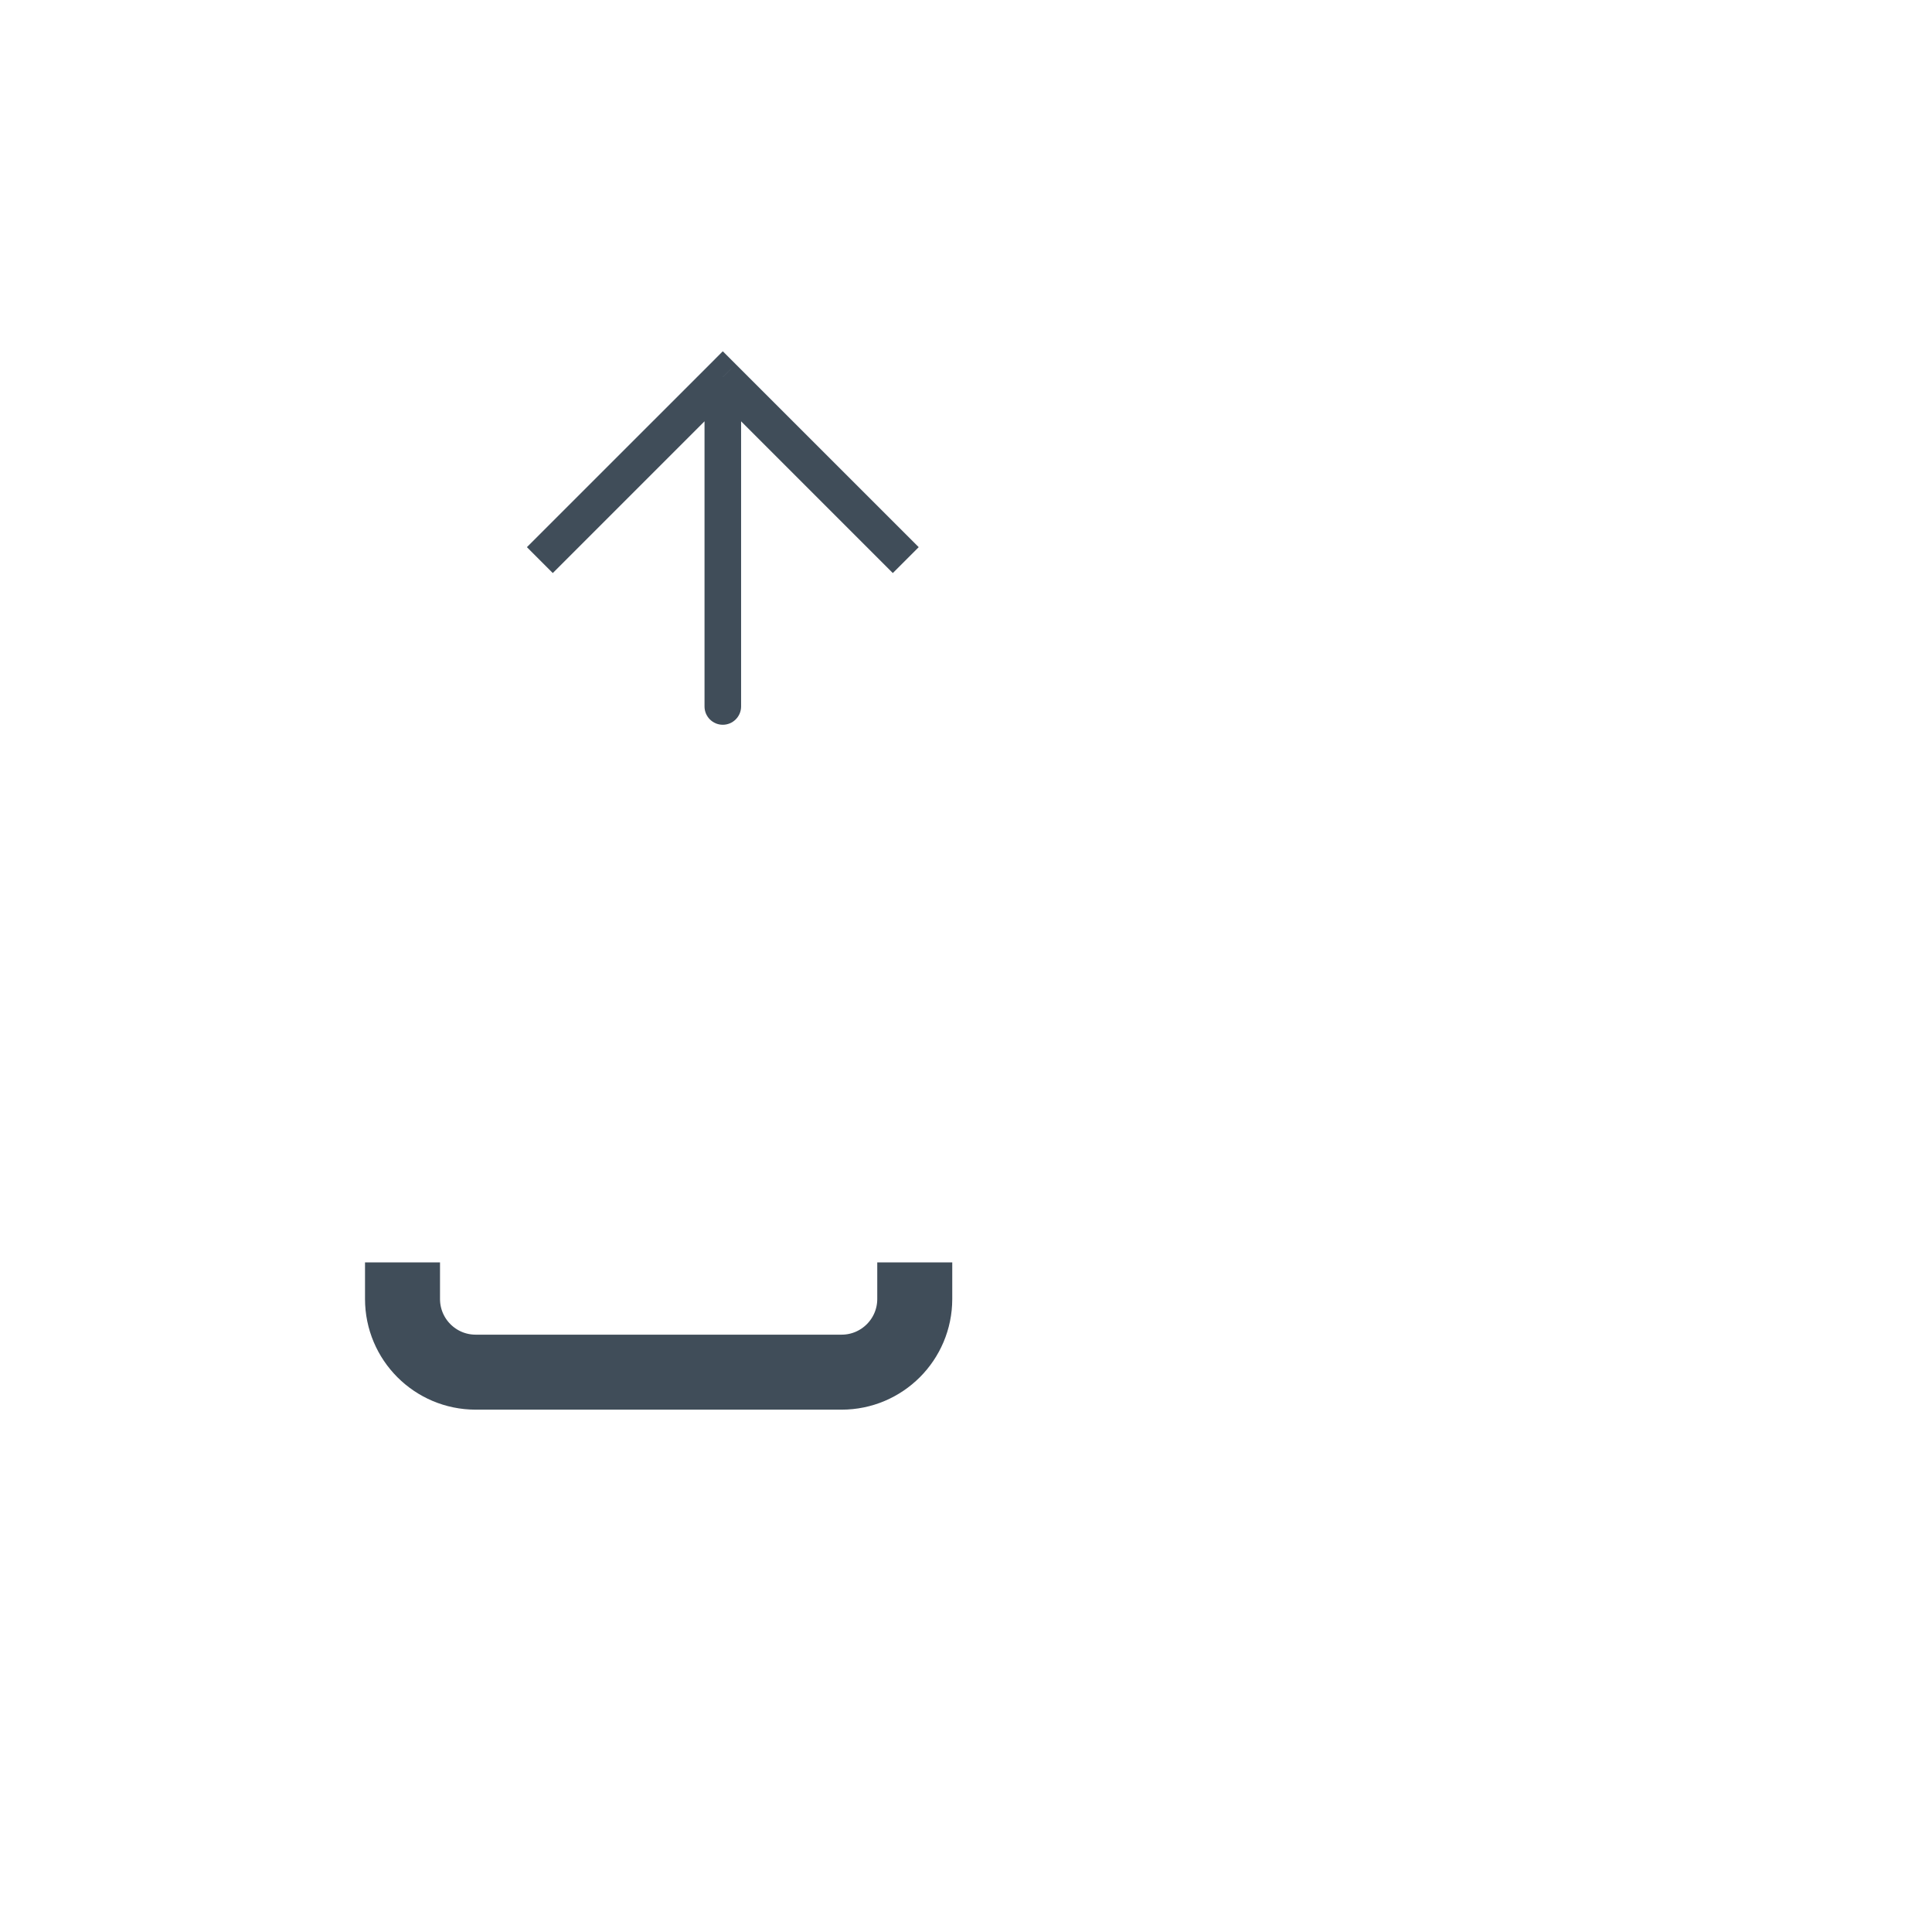
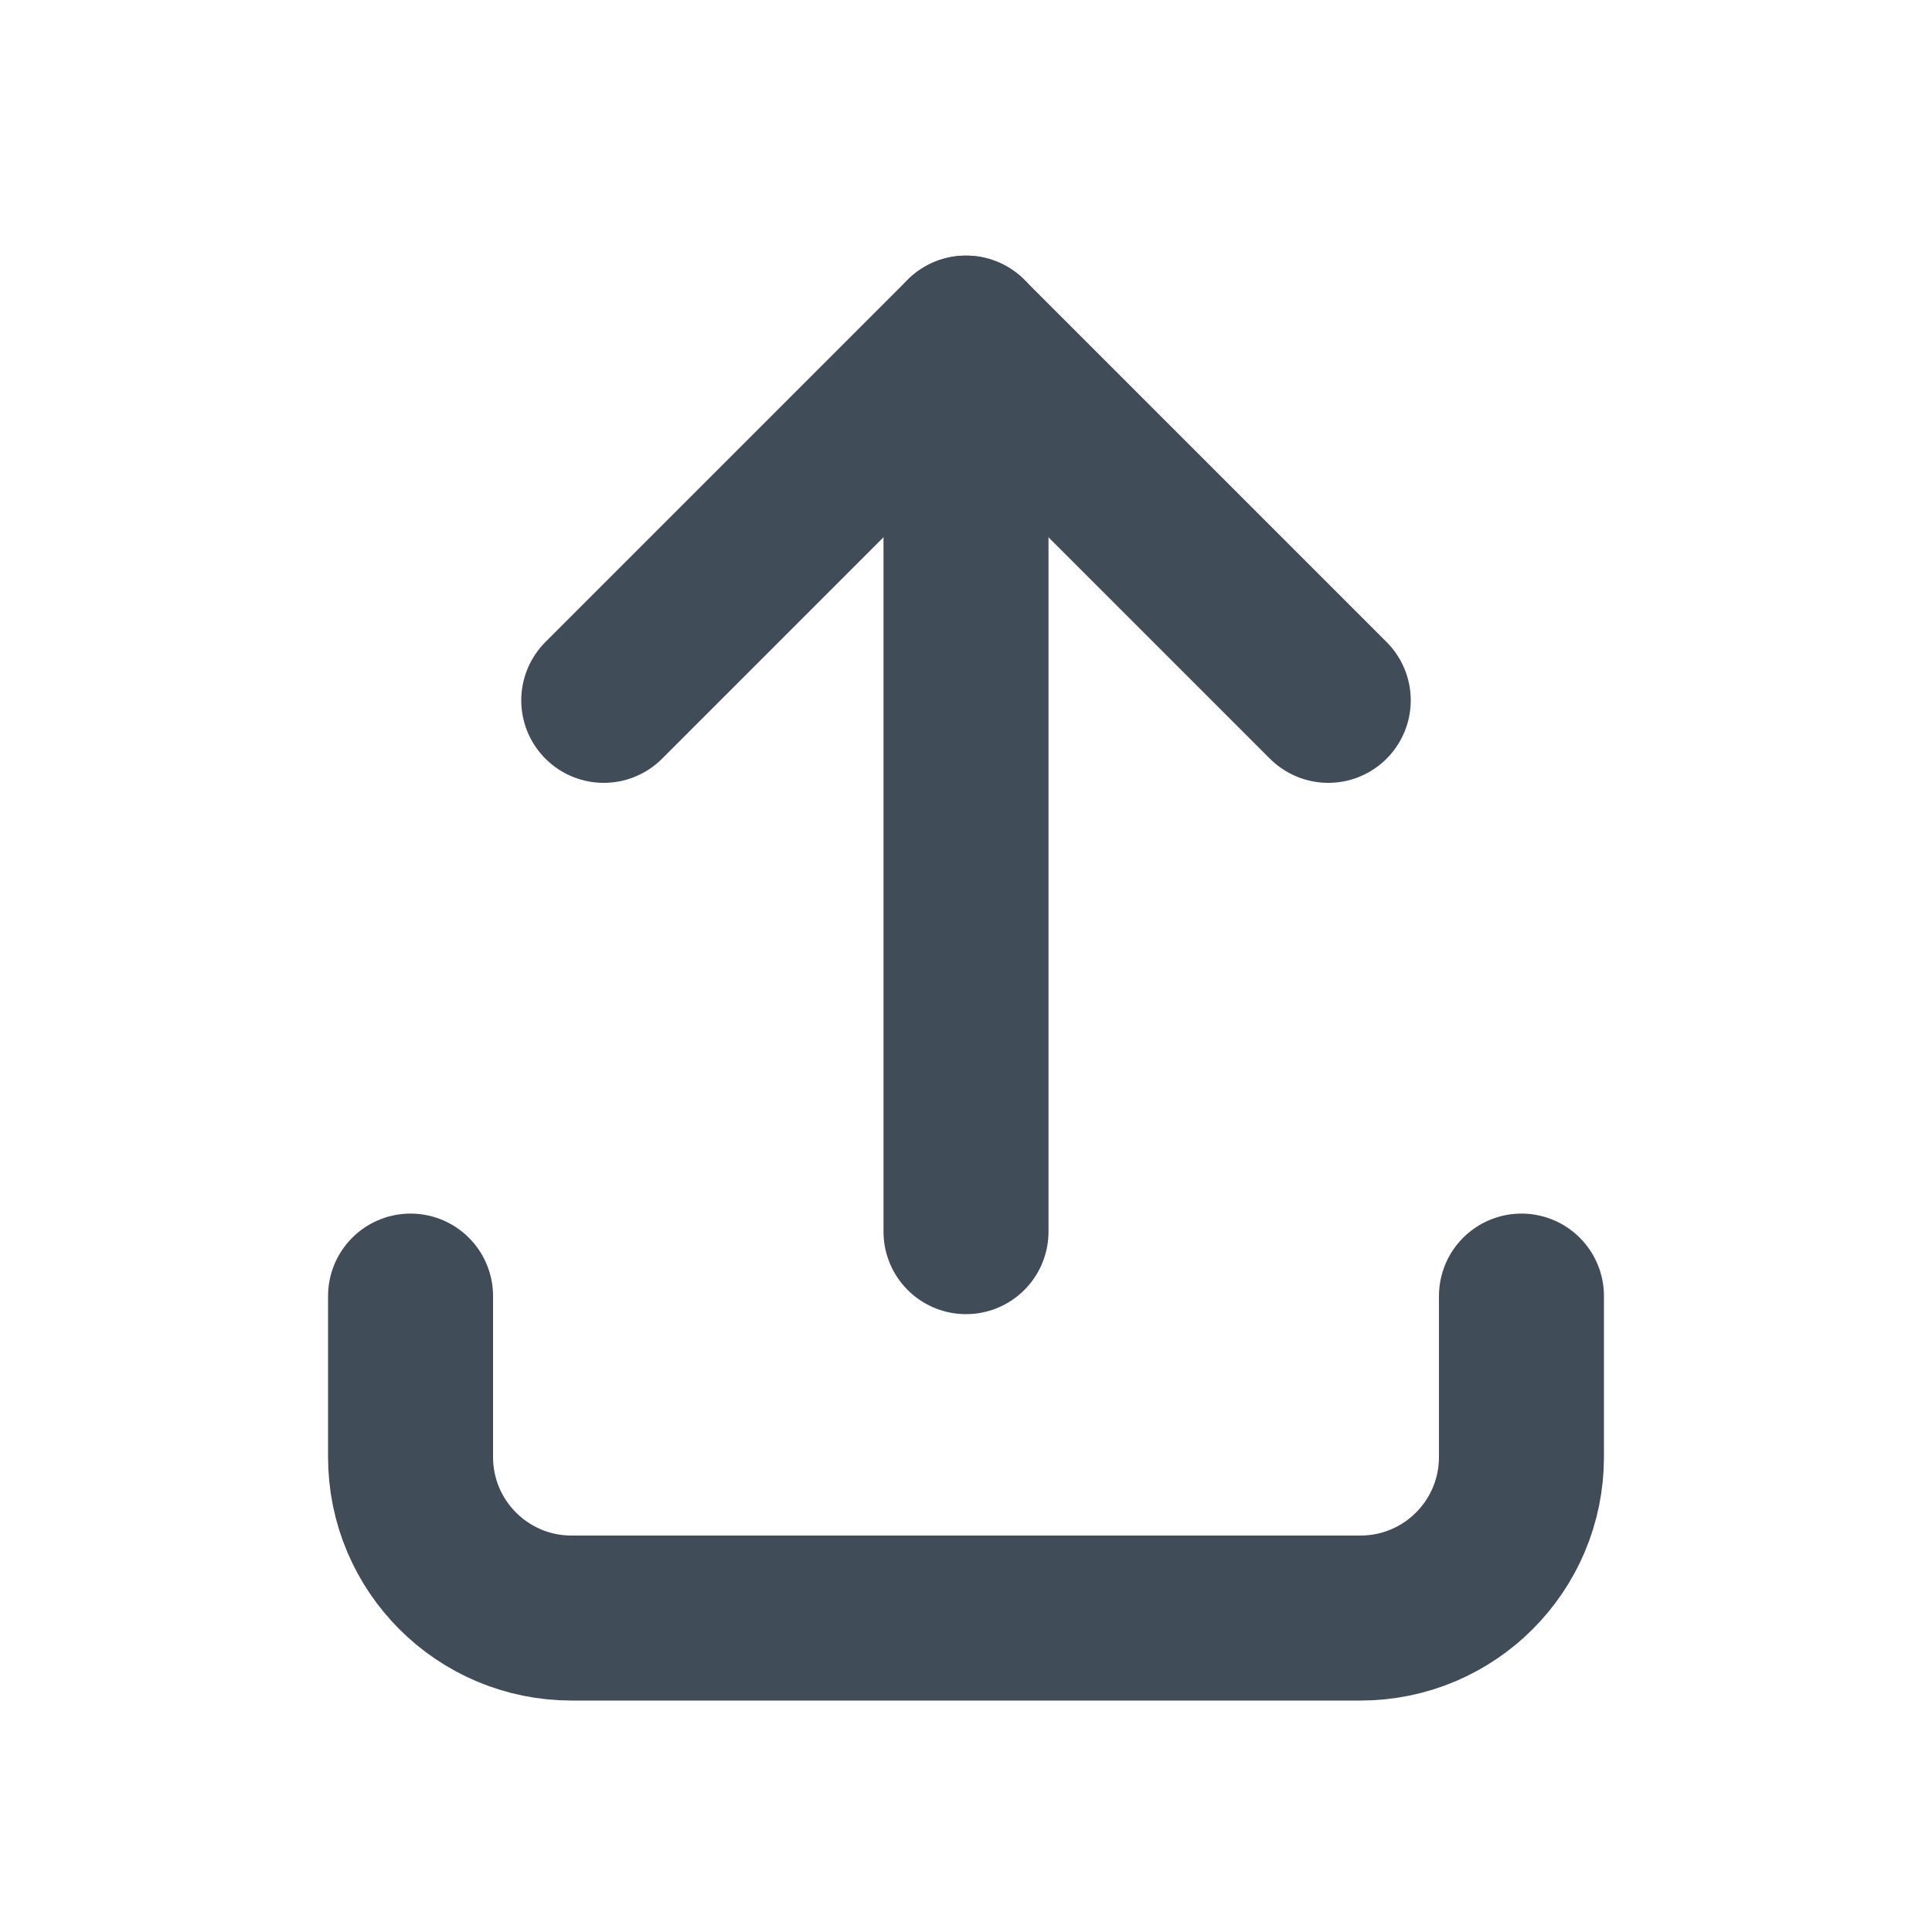
- <svg xmlns="http://www.w3.org/2000/svg" preserveAspectRatio="none" overflow="visible" style="display: block;" width="44" height="44" viewBox="0 0 44 44" fill="none">
-   <g id="Export">
-     <path id="Vector" d="M16.461 8.589L16.167 8.295L16.461 8L16.756 8.295L16.461 8.589ZM16.878 16.089C16.878 16.319 16.691 16.506 16.461 16.506C16.231 16.506 16.045 16.319 16.045 16.089H16.878ZM12 12.461L16.167 8.295L16.756 8.884L12.589 13.051L12 12.461ZM16.756 8.295L20.923 12.461L20.333 13.051L16.167 8.884L16.756 8.295ZM16.878 8.589V16.089H16.045V8.589H16.878Z" fill="#404D59" />
-     <path id="Vector_2" d="M9.167 28.75V29.583C9.167 30.504 9.913 31.25 10.833 31.25H19.167C20.087 31.25 20.833 30.504 20.833 29.583V28.75" stroke="#404D59" stroke-width="1.708" />
-   </g>
+ <svg xmlns="http://www.w3.org/2000/svg" width="20" height="20" viewBox="0 0 20 20" fill="none">
+   <path d="M10 12.75V3.5" stroke="#404D59" stroke-width="1.708" stroke-linecap="round" />
+   <path d="M6.25 7.25L10 3.5L13.75 7.25" stroke="#404D59" stroke-width="1.708" stroke-linecap="round" stroke-linejoin="round" />
+   <path d="M4.25 13.417V15.083C4.25 16.004 4.996 16.75 5.917 16.75H14.083C15.004 16.75 15.75 16.004 15.75 15.083V13.417" stroke="#404D59" stroke-width="1.708" stroke-linecap="round" />
</svg>
